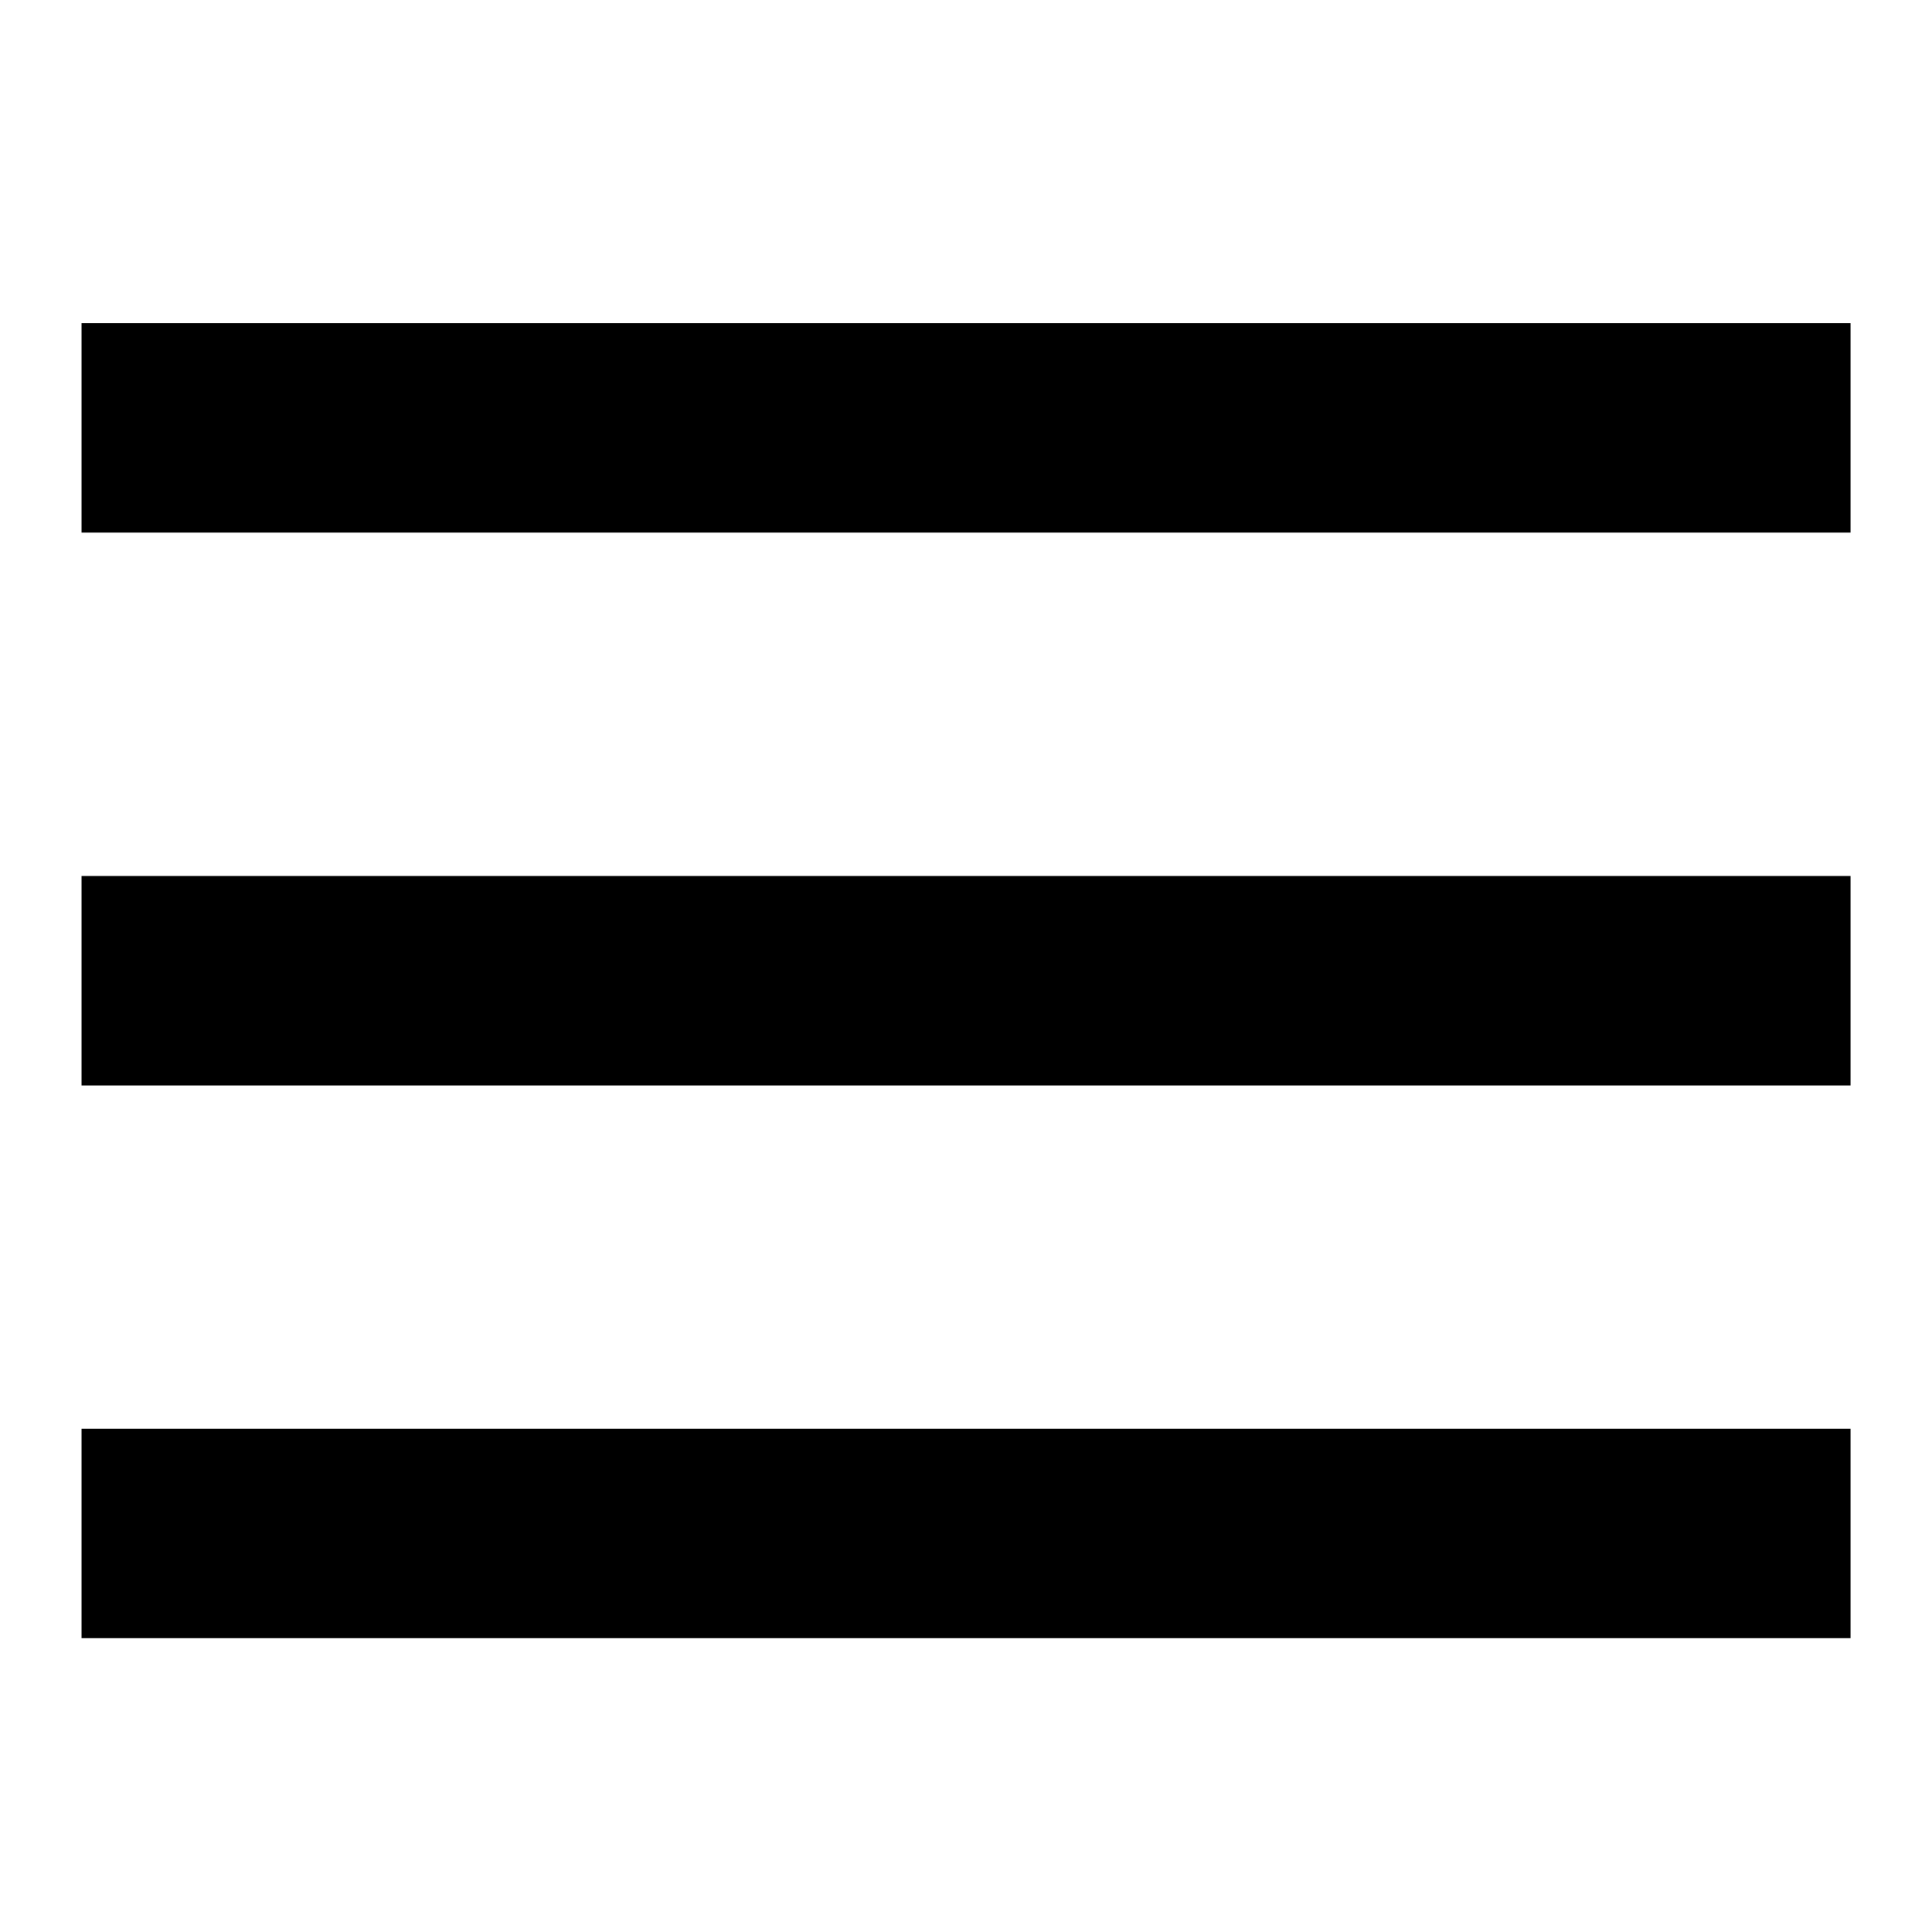
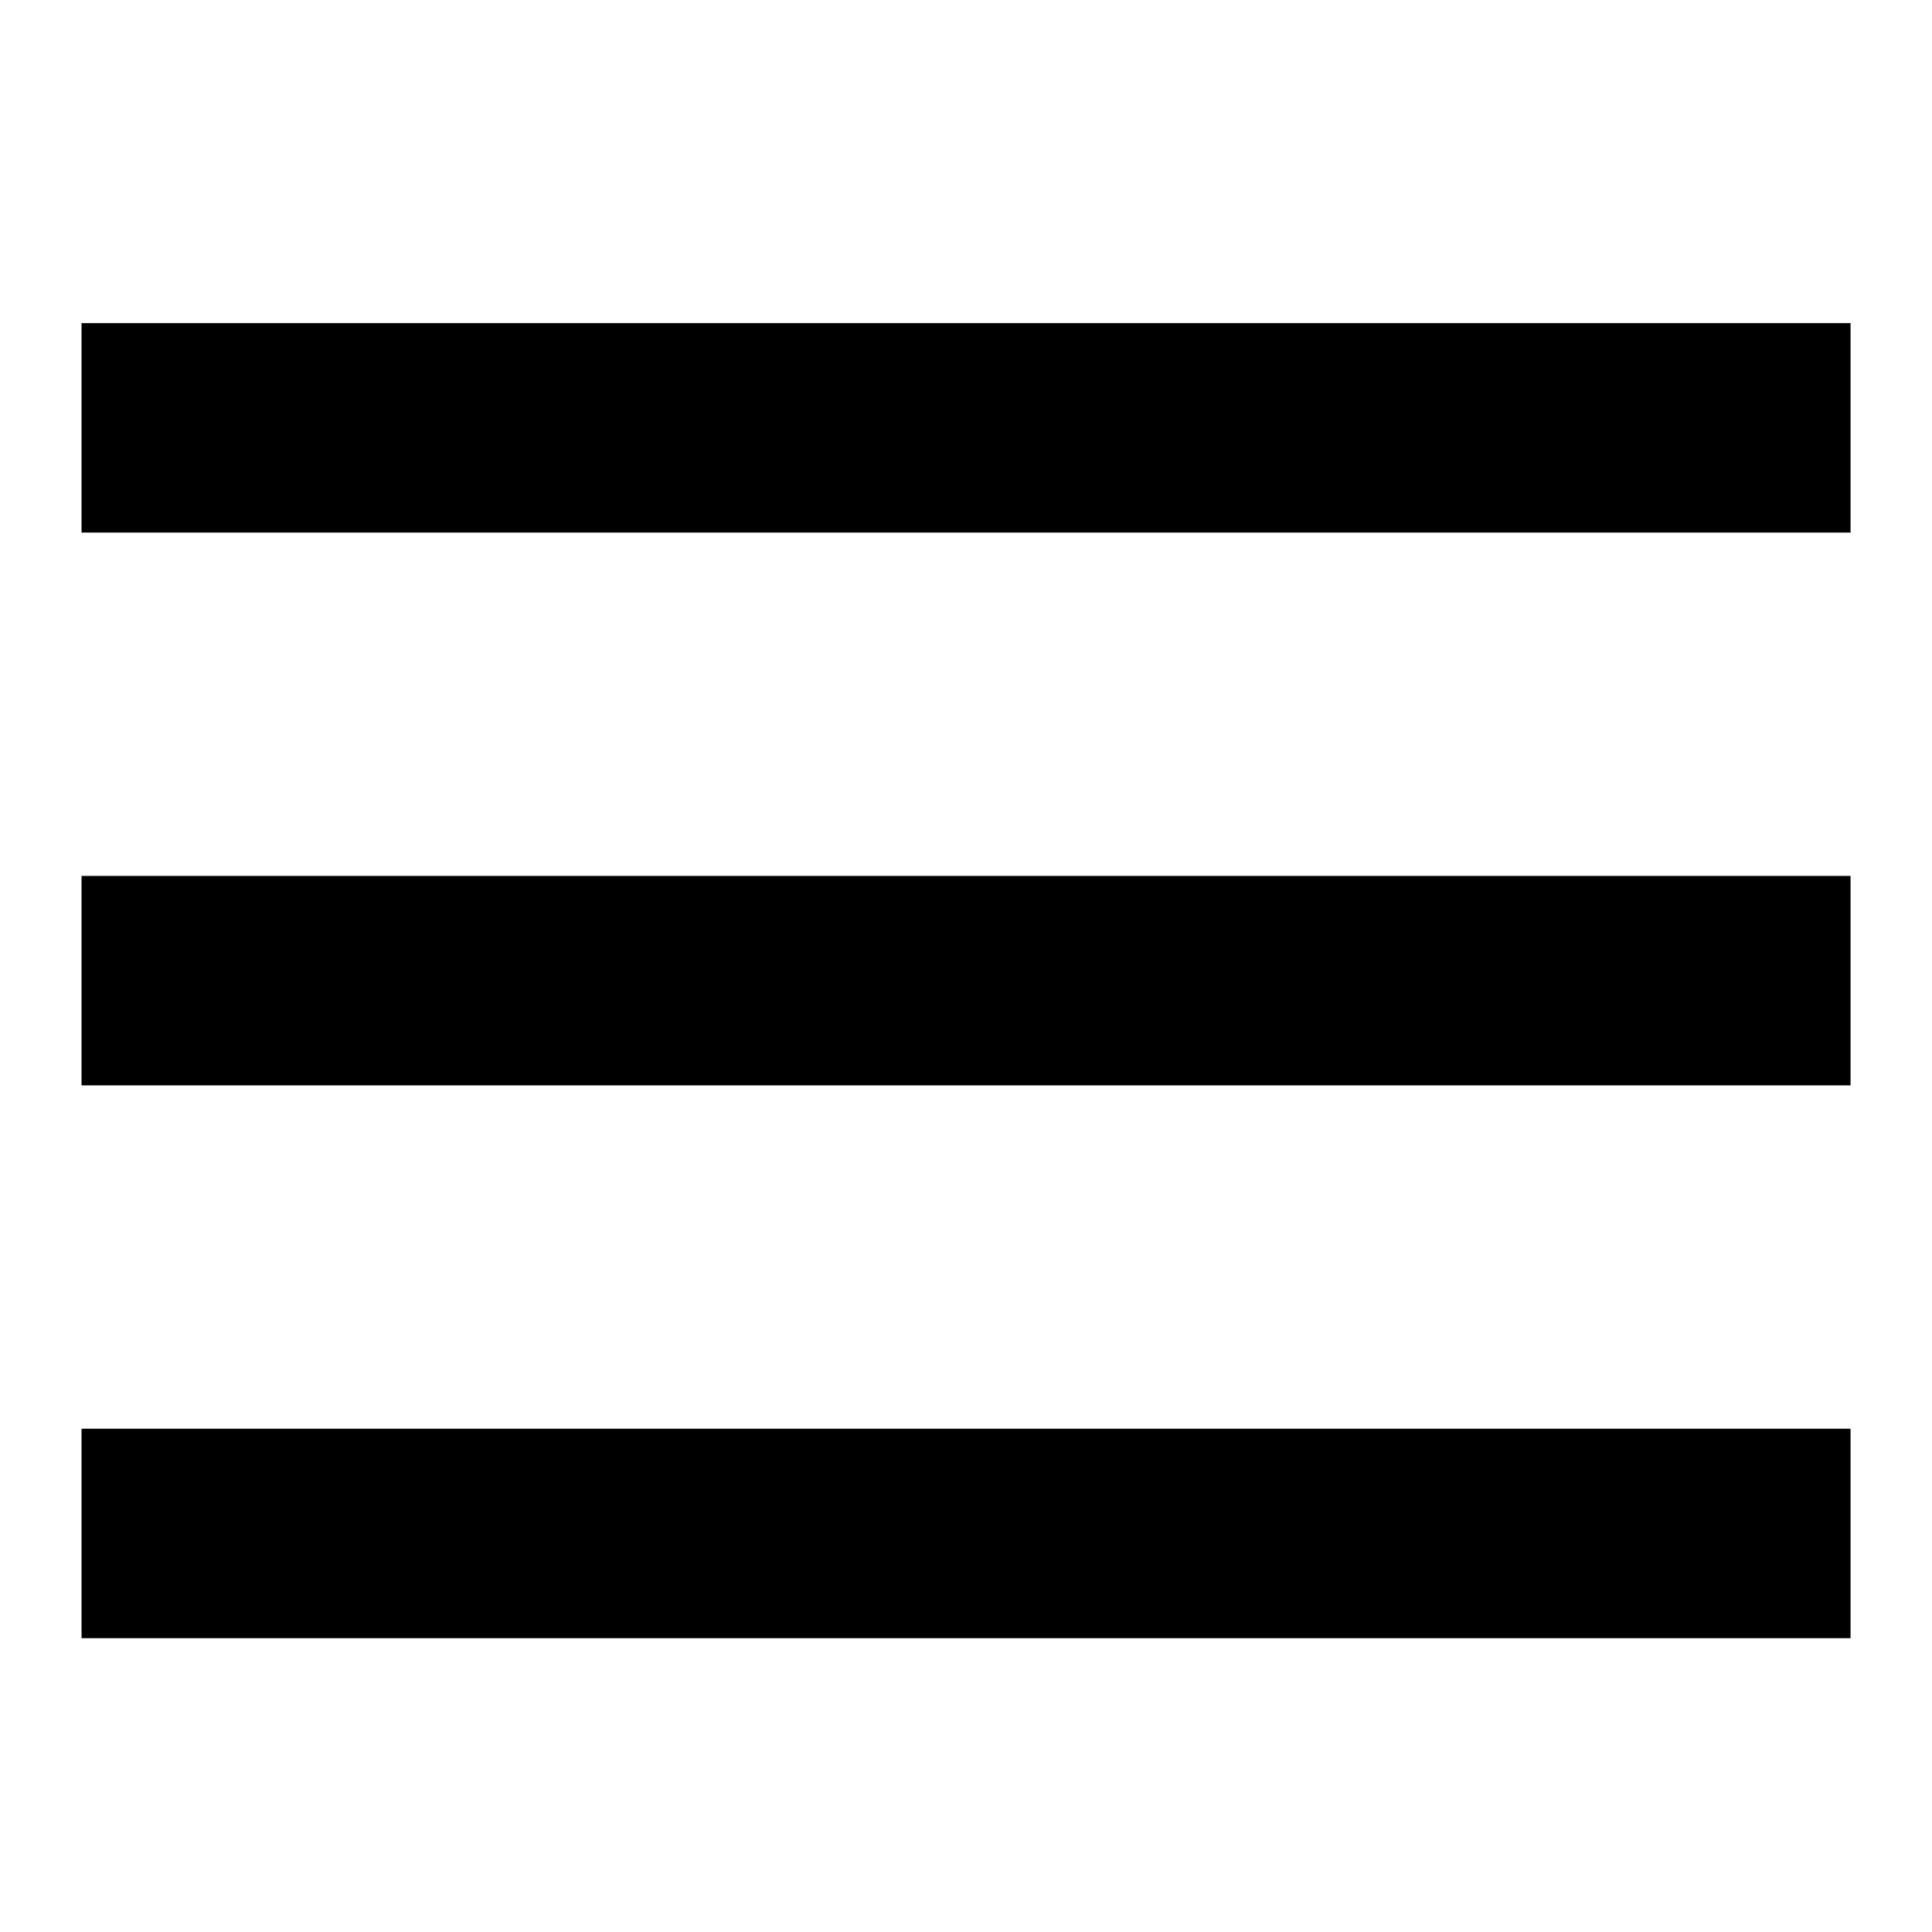
- <svg xmlns="http://www.w3.org/2000/svg" width="100%" height="100%" viewBox="0 0 24 24">
-   <path d="M1.013,4.014 L22.988,4.014 L22.988,6.616 L1.013,6.616 L1.013,4.014 Z M1.013,17.748 L22.988,17.748 L22.988,20.35 L1.013,20.35 L1.013,17.748 Z M1.013,10.882 L22.988,10.882 L22.988,13.484 L1.013,13.484 L1.013,10.882 Z" />
+ <svg xmlns="http://www.w3.org/2000/svg" viewBox="0 0 24 24">
+   <path d="m1.013 4.014h21.975v2.602h-21.975v-2.602zm0 13.734h21.975v2.602h-21.975v-2.602zm0-6.867h21.975v2.602h-21.975v-2.602z" />
</svg>
